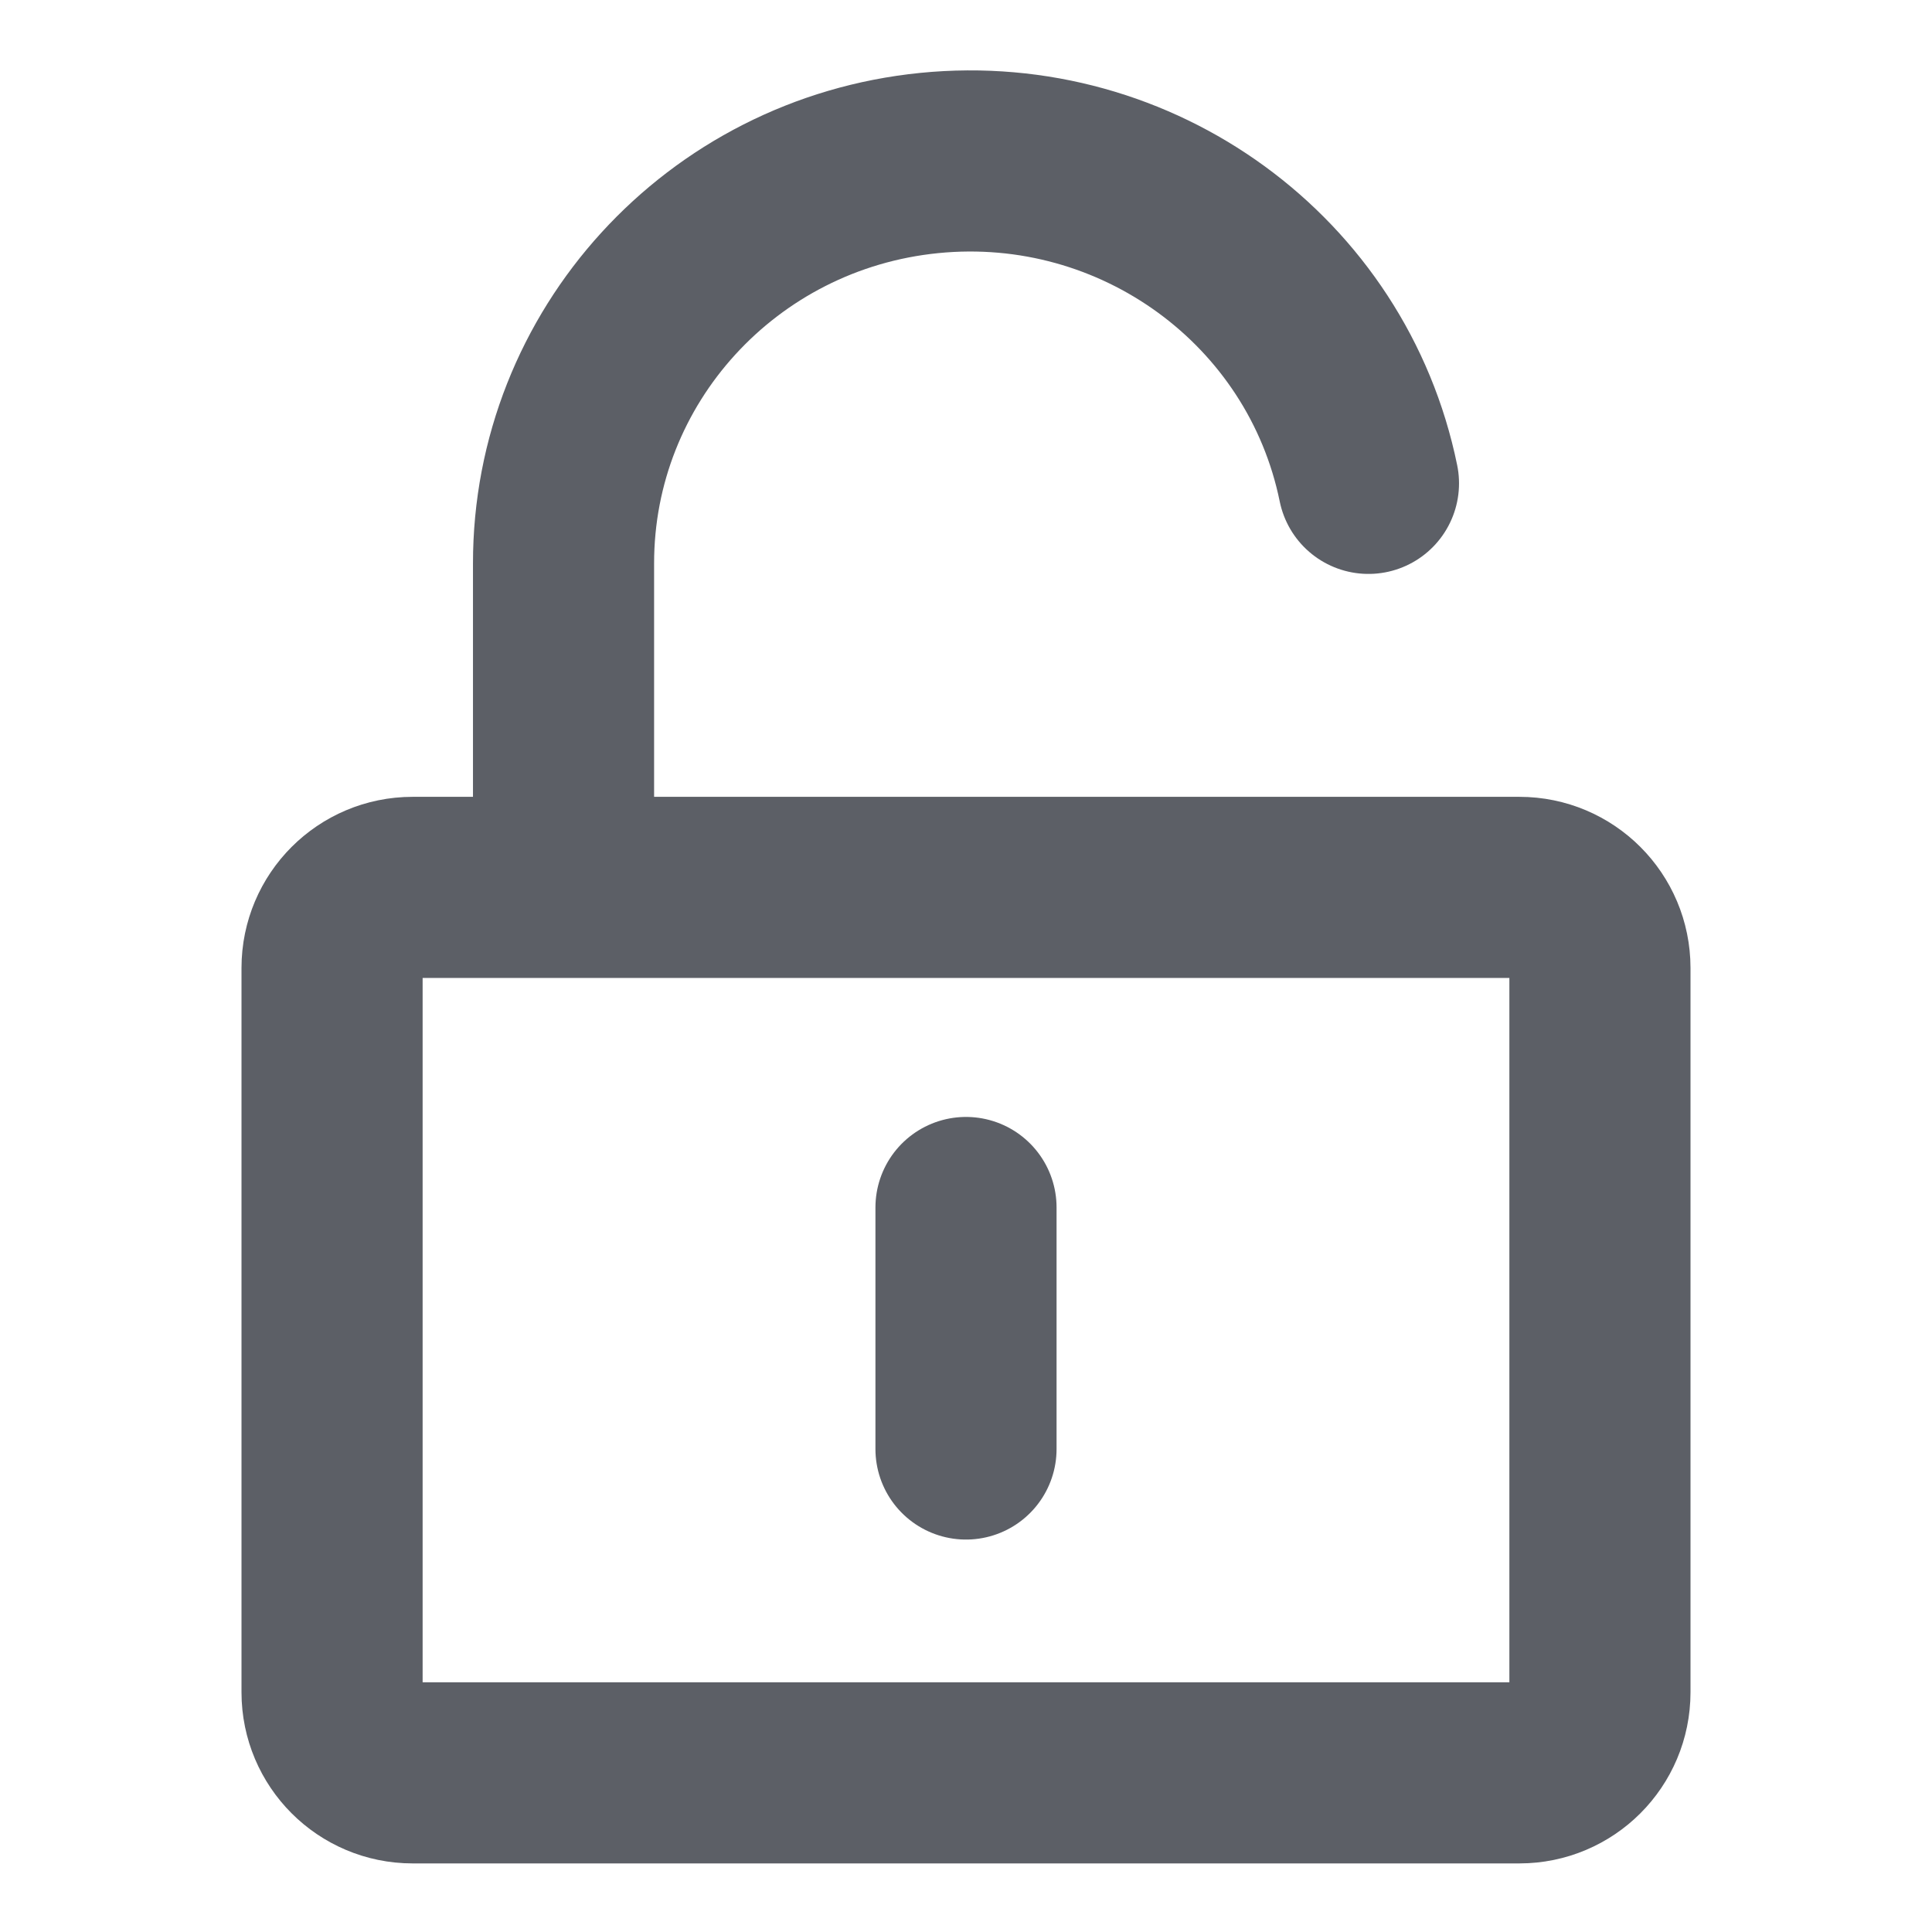
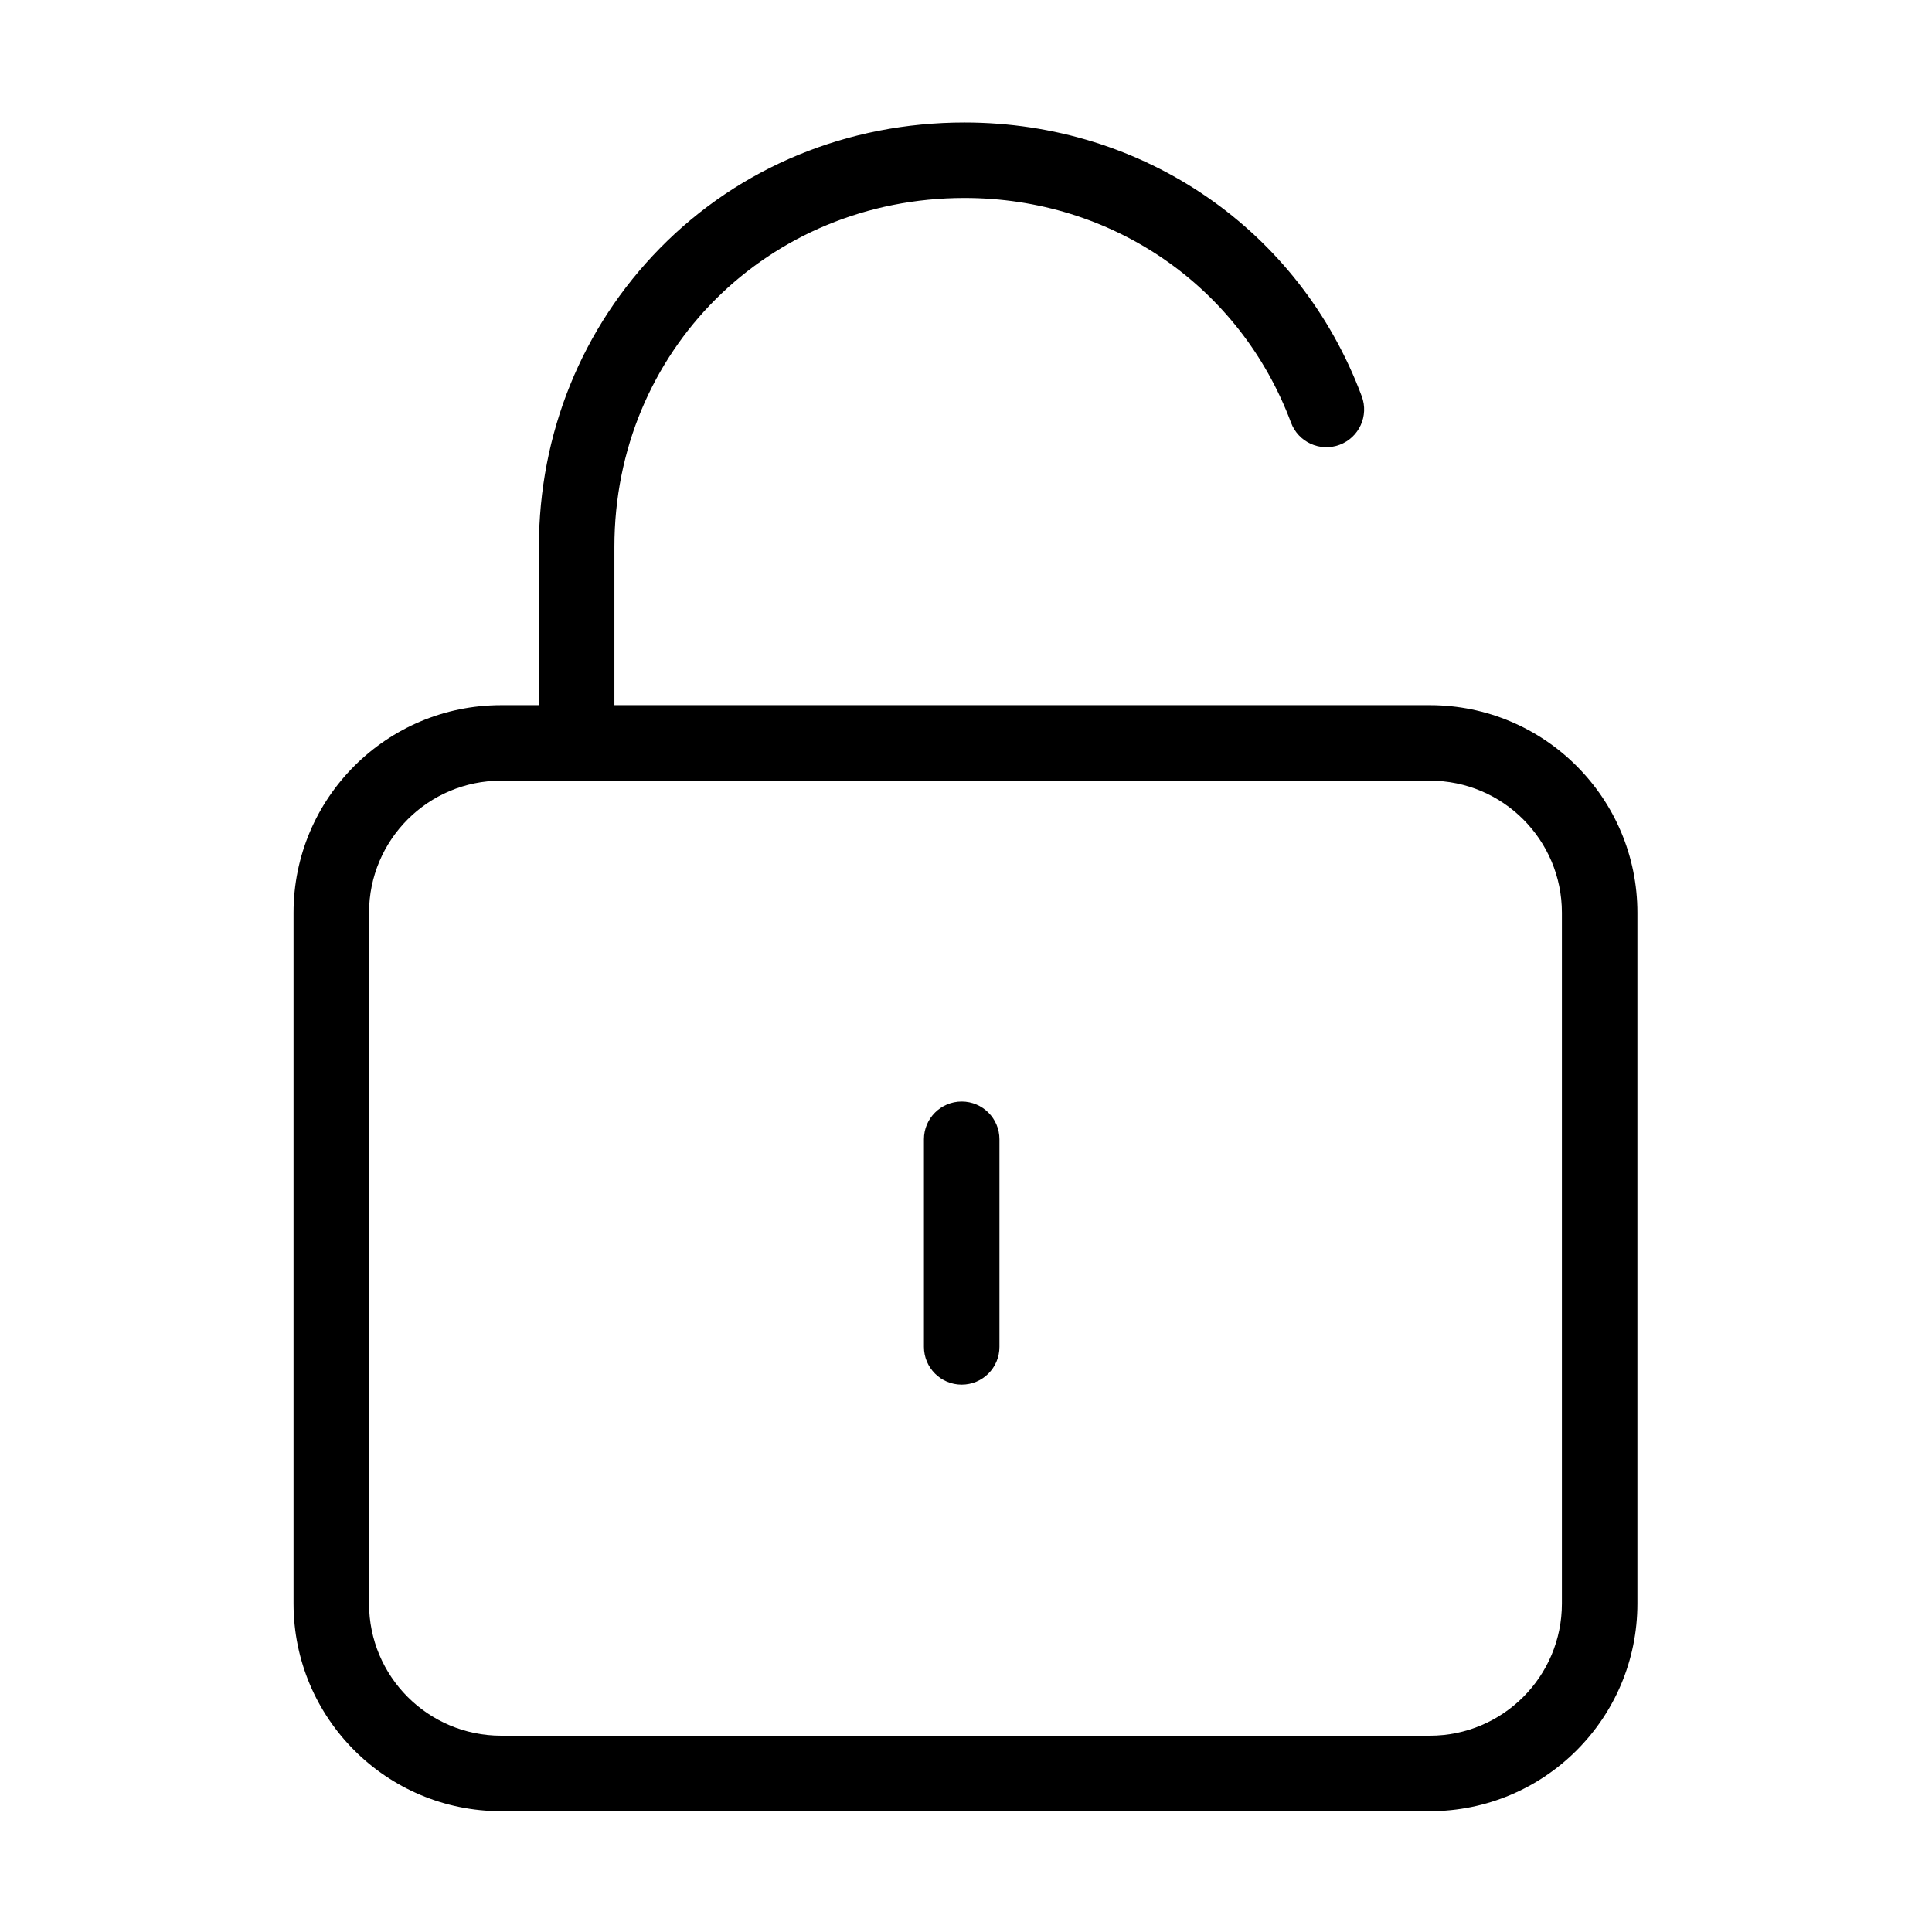
- <svg xmlns="http://www.w3.org/2000/svg" width="16" height="16">
-   <g fill="none" fill-rule="evenodd">
-     <path d="M0 0h16v16H0z" />
-     <g transform="translate(2.75 1.333)" stroke="#5C5F66" stroke-linejoin="round" stroke-width="1.5">
-       <rect y="6.016" width="10.5" height="7.333" rx=".667" />
-       <path d="M1.917 6V3.335C1.915 1.623 3.224.189 4.945.017 6.666-.155 8.24.991 8.583 2.67M5.25 8.667v2" stroke-linecap="round" />
-     </g>
-   </g>
+ <svg xmlns="http://www.w3.org/2000/svg" viewBox="0 0 1024 1024" version="1.1">
+   <path d="M757.81 373.751 325.646 373.751l0-83.896c0-103.695 81.507-184.923 185.559-184.923 78.121 0 146.053 46.746 173.063 119.09 3.865 10.353 15.384 15.61 25.742 11.747 10.352-3.866 15.61-15.391 11.744-25.742C688.845 121.878 606.198 64.919 511.205 64.919c-61.918 0-119.247 23.663-161.423 66.632-41.369 42.143-64.151 98.363-64.151 158.305l0 83.896-20.008 0c-60.774 0-110.042 49.267-110.042 110.042l0 366.14c0 60.774 49.267 110.042 110.042 110.042l492.188 0c60.775 0 110.042-49.267 110.042-110.042L867.853 483.794C867.853 423.018 818.586 373.751 757.81 373.751zM827.837 849.934c0 38.675-31.352 70.027-70.027 70.027L265.623 919.96c-38.675 0-70.027-31.352-70.027-70.027L195.596 483.794c0-38.675 31.352-70.027 70.027-70.027l492.188 0c38.675 0 70.027 31.352 70.027 70.027L827.837 849.934z" fill="currentColor" />
+   <path d="M509.716 583.832c-11.049 0-20.008 8.959-20.008 20.008l0 110.042c0 11.049 8.958 20.008 20.008 20.008s20.008-8.958 20.008-20.008L529.724 603.84C529.724 592.79 520.766 583.832 509.716 583.832z" fill="currentColor" />
</svg>
